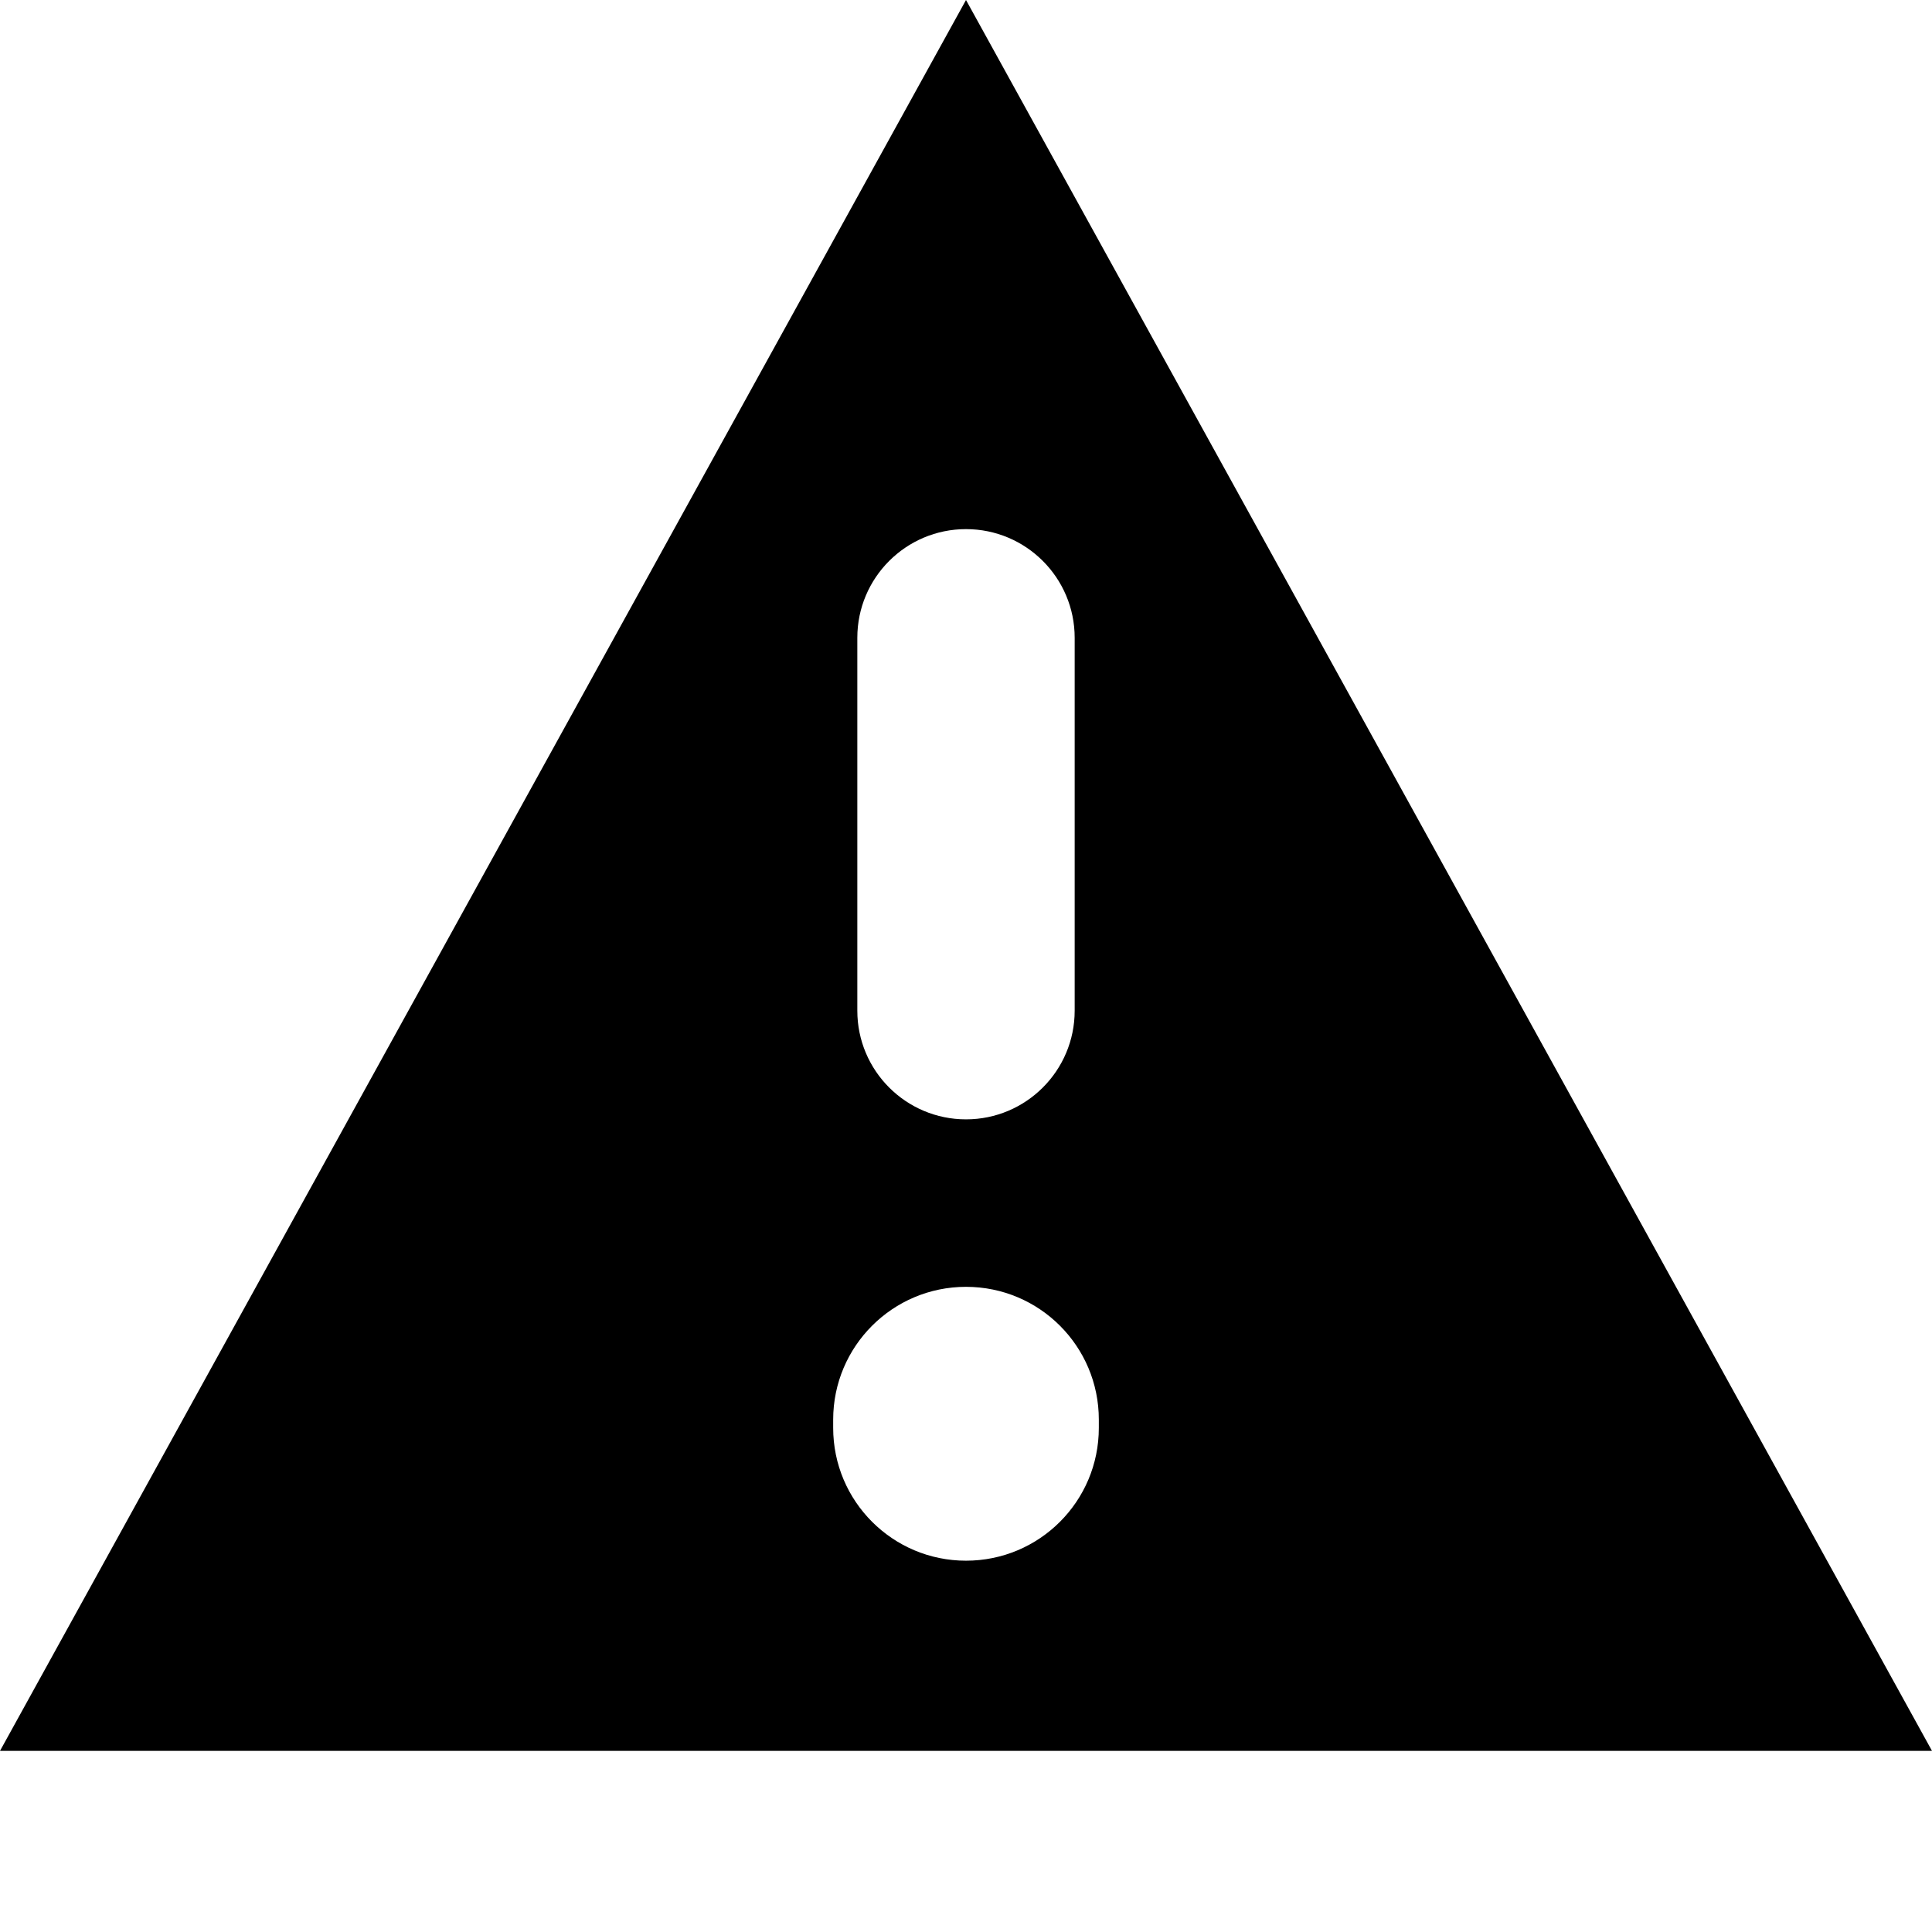
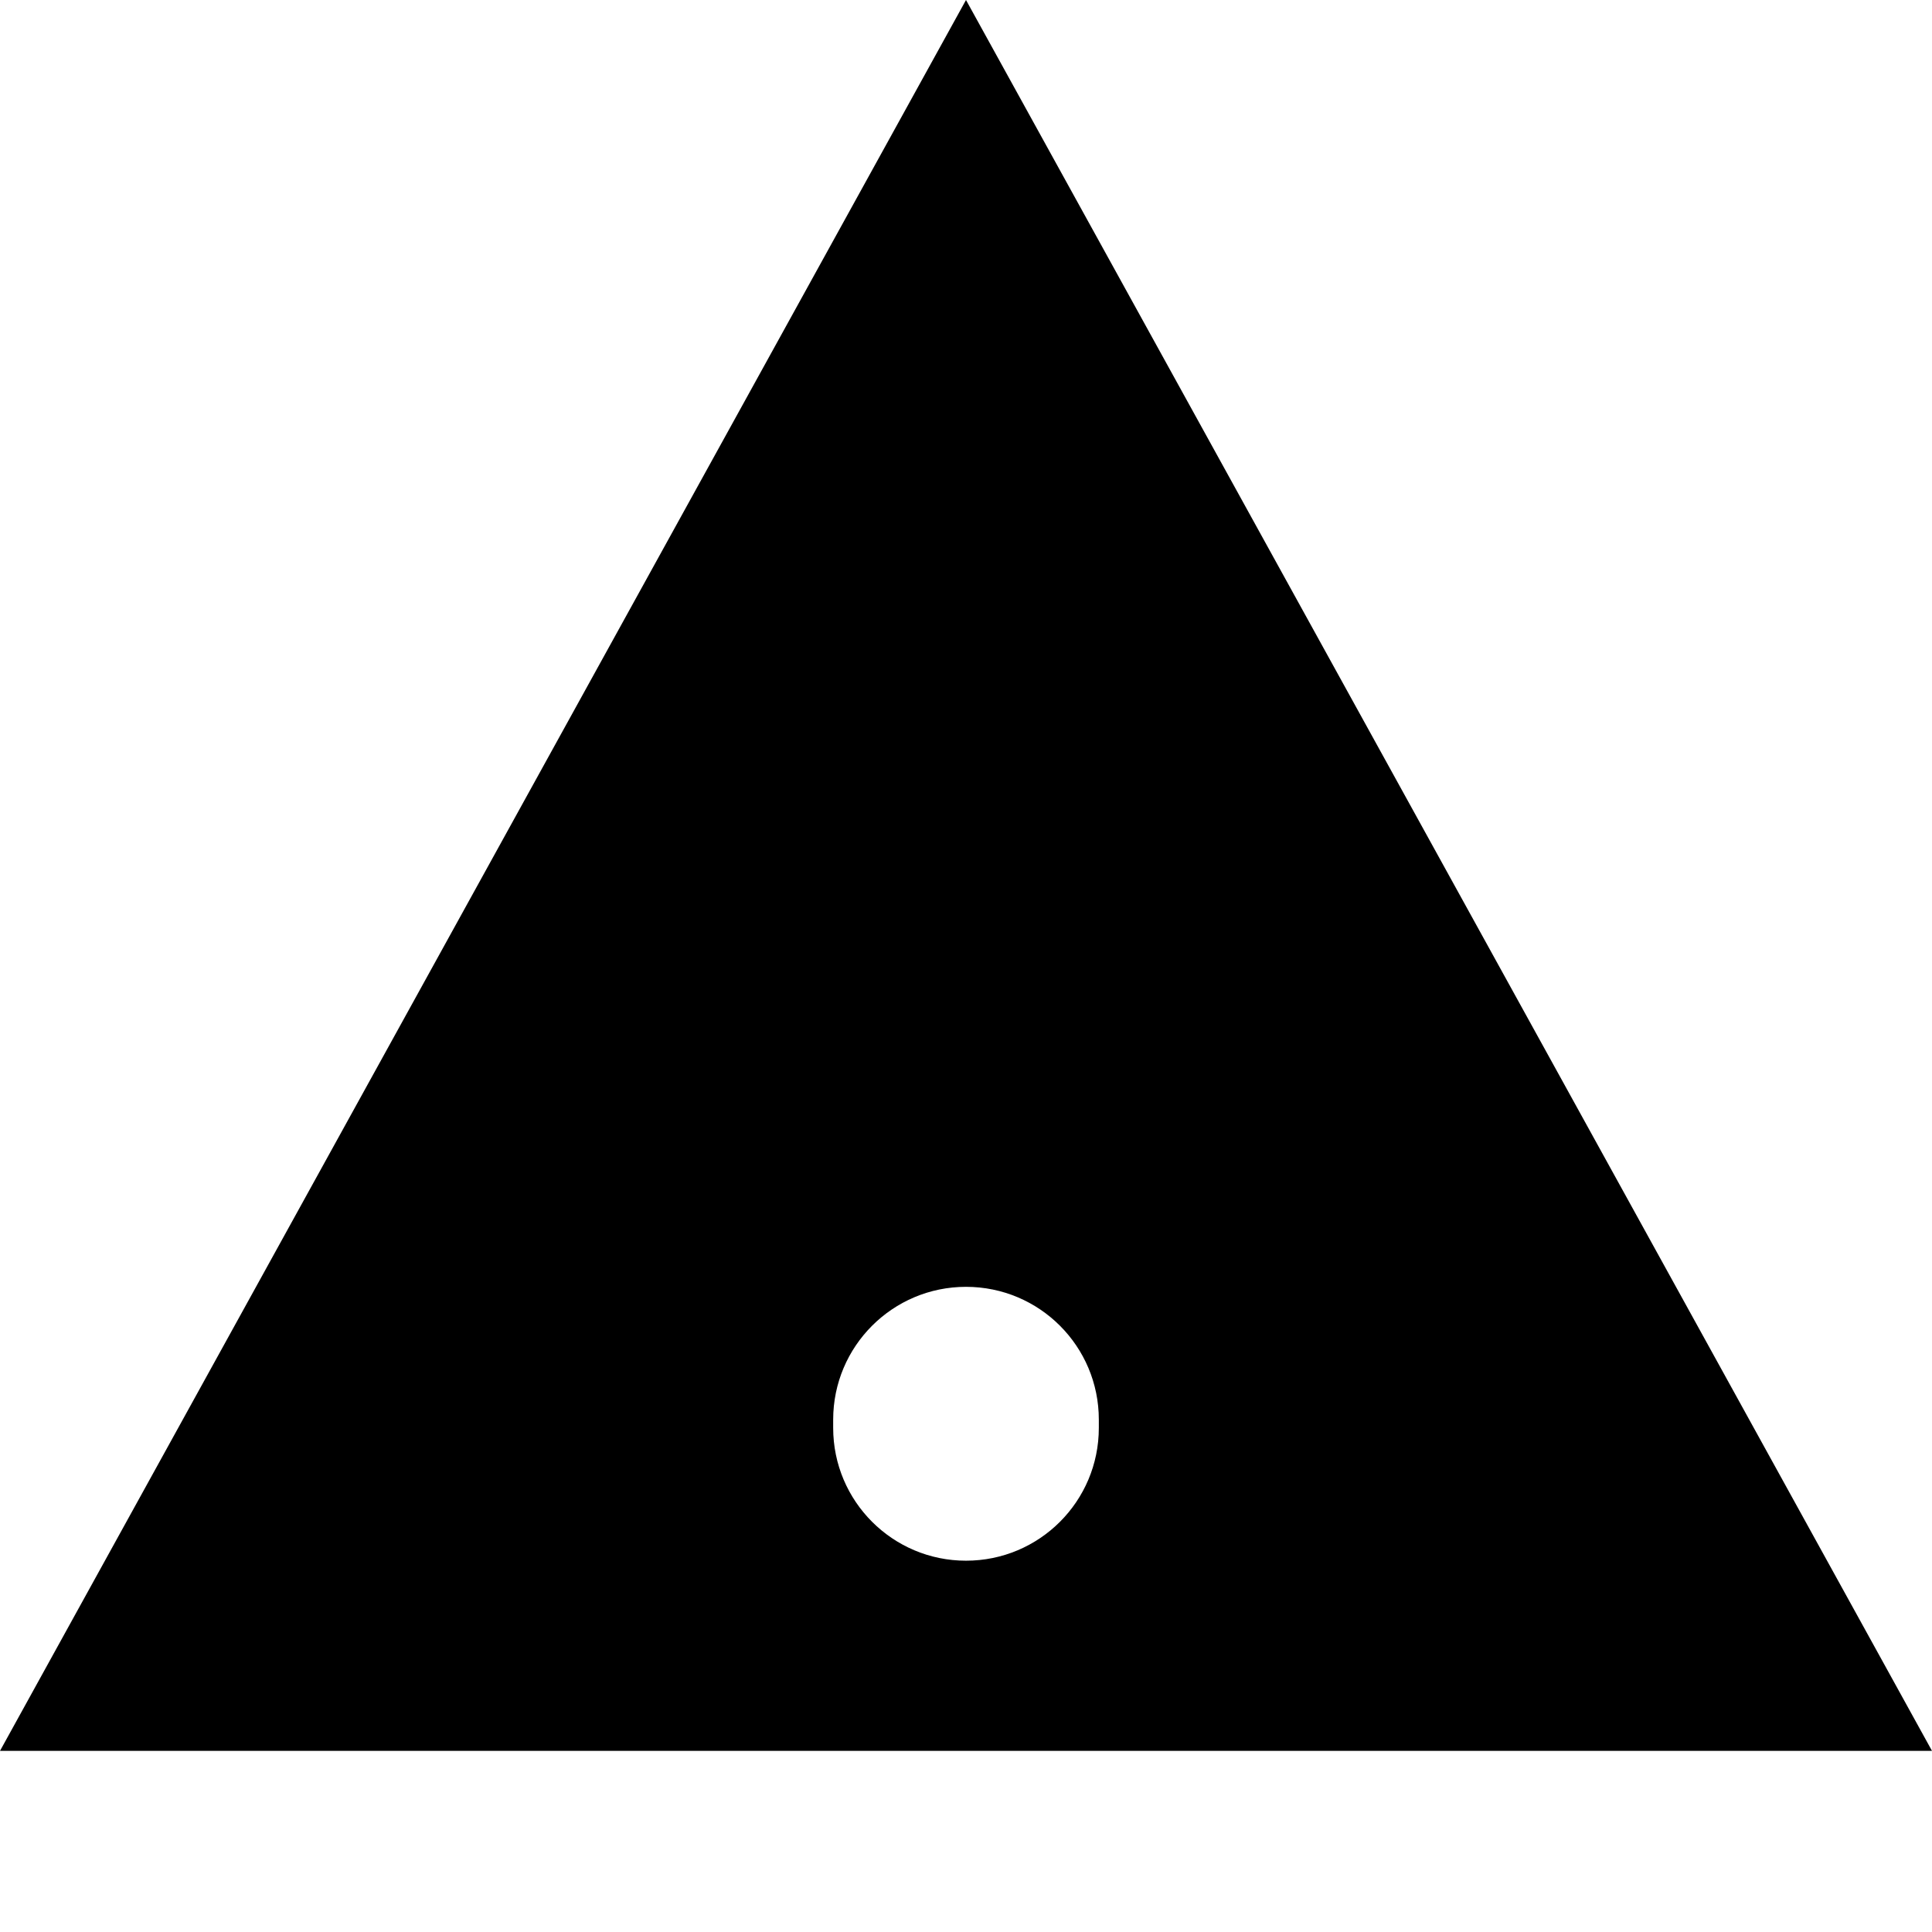
<svg xmlns="http://www.w3.org/2000/svg" width="16" height="16" viewBox="0 0 16 16" fill="none">
-   <path fill-rule="evenodd" clip-rule="evenodd" d="M8 0L16 14.5H0L8 0ZM8 4.382C8.497 4.382 8.9 4.785 8.9 5.282V8.37C8.9 8.867 8.497 9.27 8 9.27C7.503 9.27 7.1 8.867 7.1 8.37V5.282C7.1 4.785 7.503 4.382 8 4.382ZM9.1 11.757C9.1 11.149 8.608 10.657 8 10.657C7.393 10.657 6.9 11.149 6.9 11.757V11.825C6.9 12.433 7.393 12.925 8 12.925C8.608 12.925 9.1 12.433 9.1 11.825V11.757Z" fill="black" />
+   <path fillRule="evenodd" clip-rule="evenodd" d="M8 0L16 14.5H0L8 0ZM8 4.382C8.497 4.382 8.9 4.785 8.9 5.282V8.37C8.9 8.867 8.497 9.27 8 9.27C7.503 9.27 7.1 8.867 7.1 8.37V5.282C7.1 4.785 7.503 4.382 8 4.382ZM9.1 11.757C9.1 11.149 8.608 10.657 8 10.657C7.393 10.657 6.9 11.149 6.9 11.757V11.825C6.9 12.433 7.393 12.925 8 12.925C8.608 12.925 9.1 12.433 9.1 11.825V11.757Z" fill="black" />
</svg>
